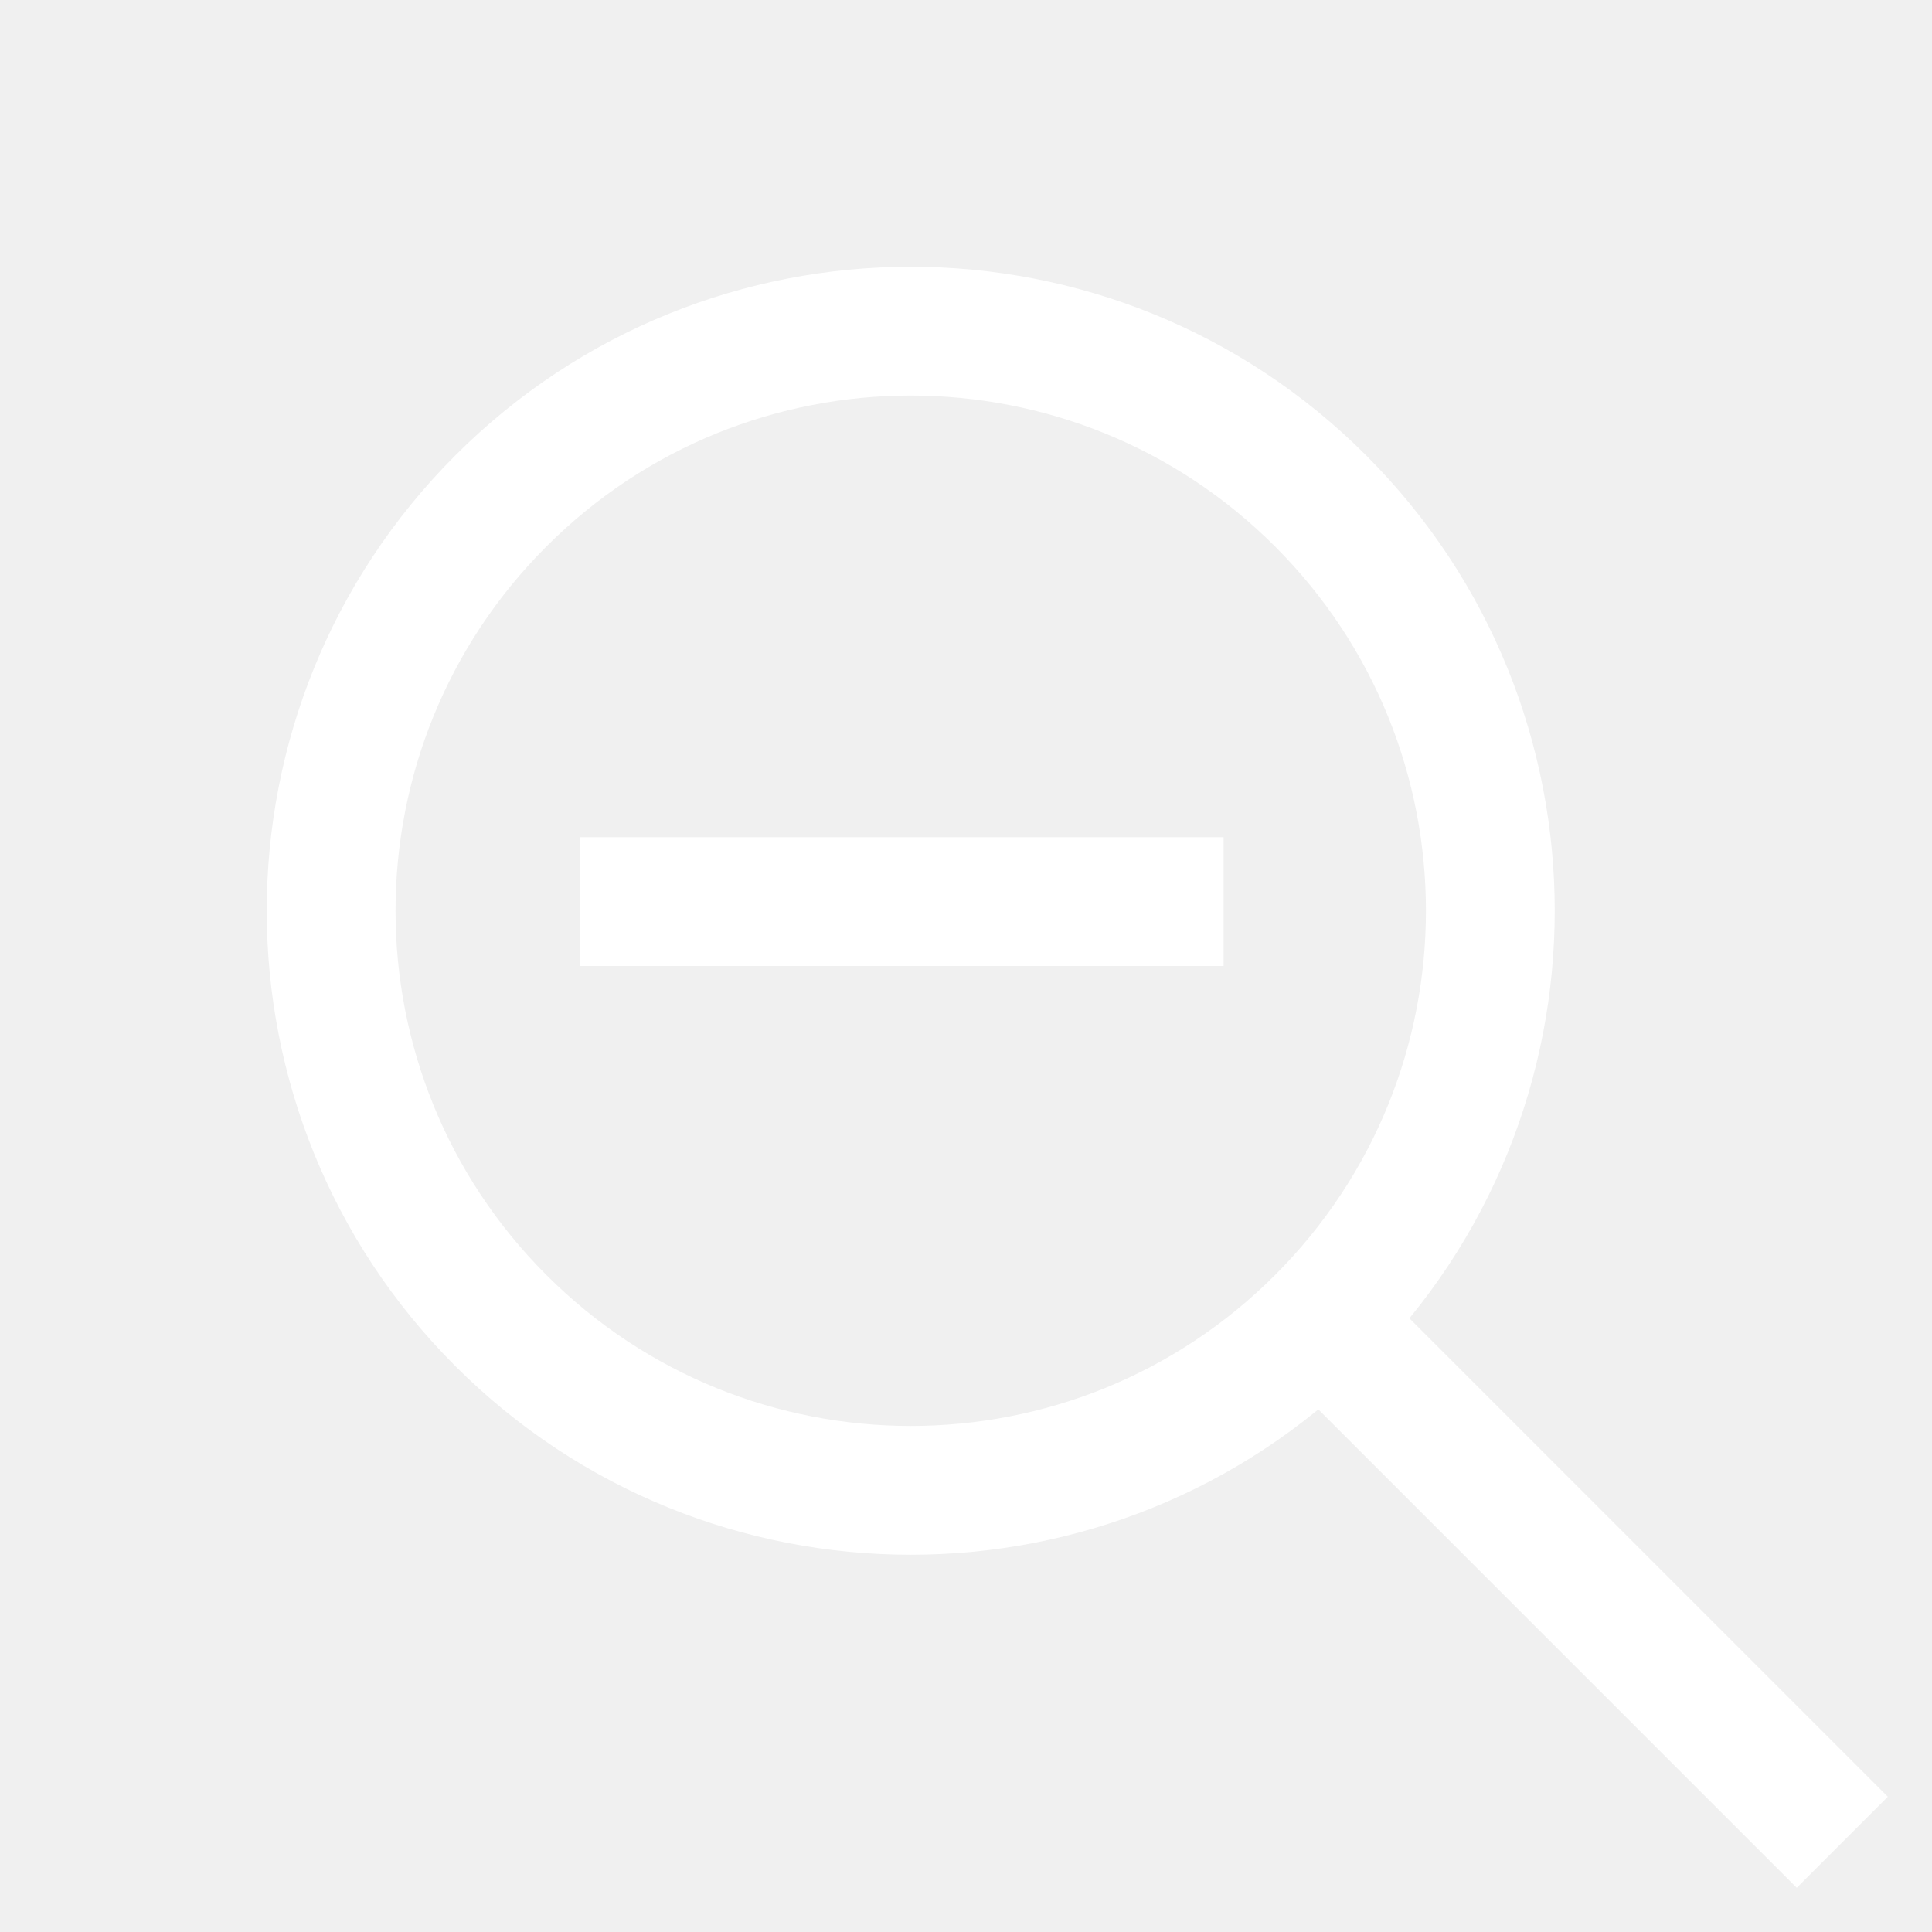
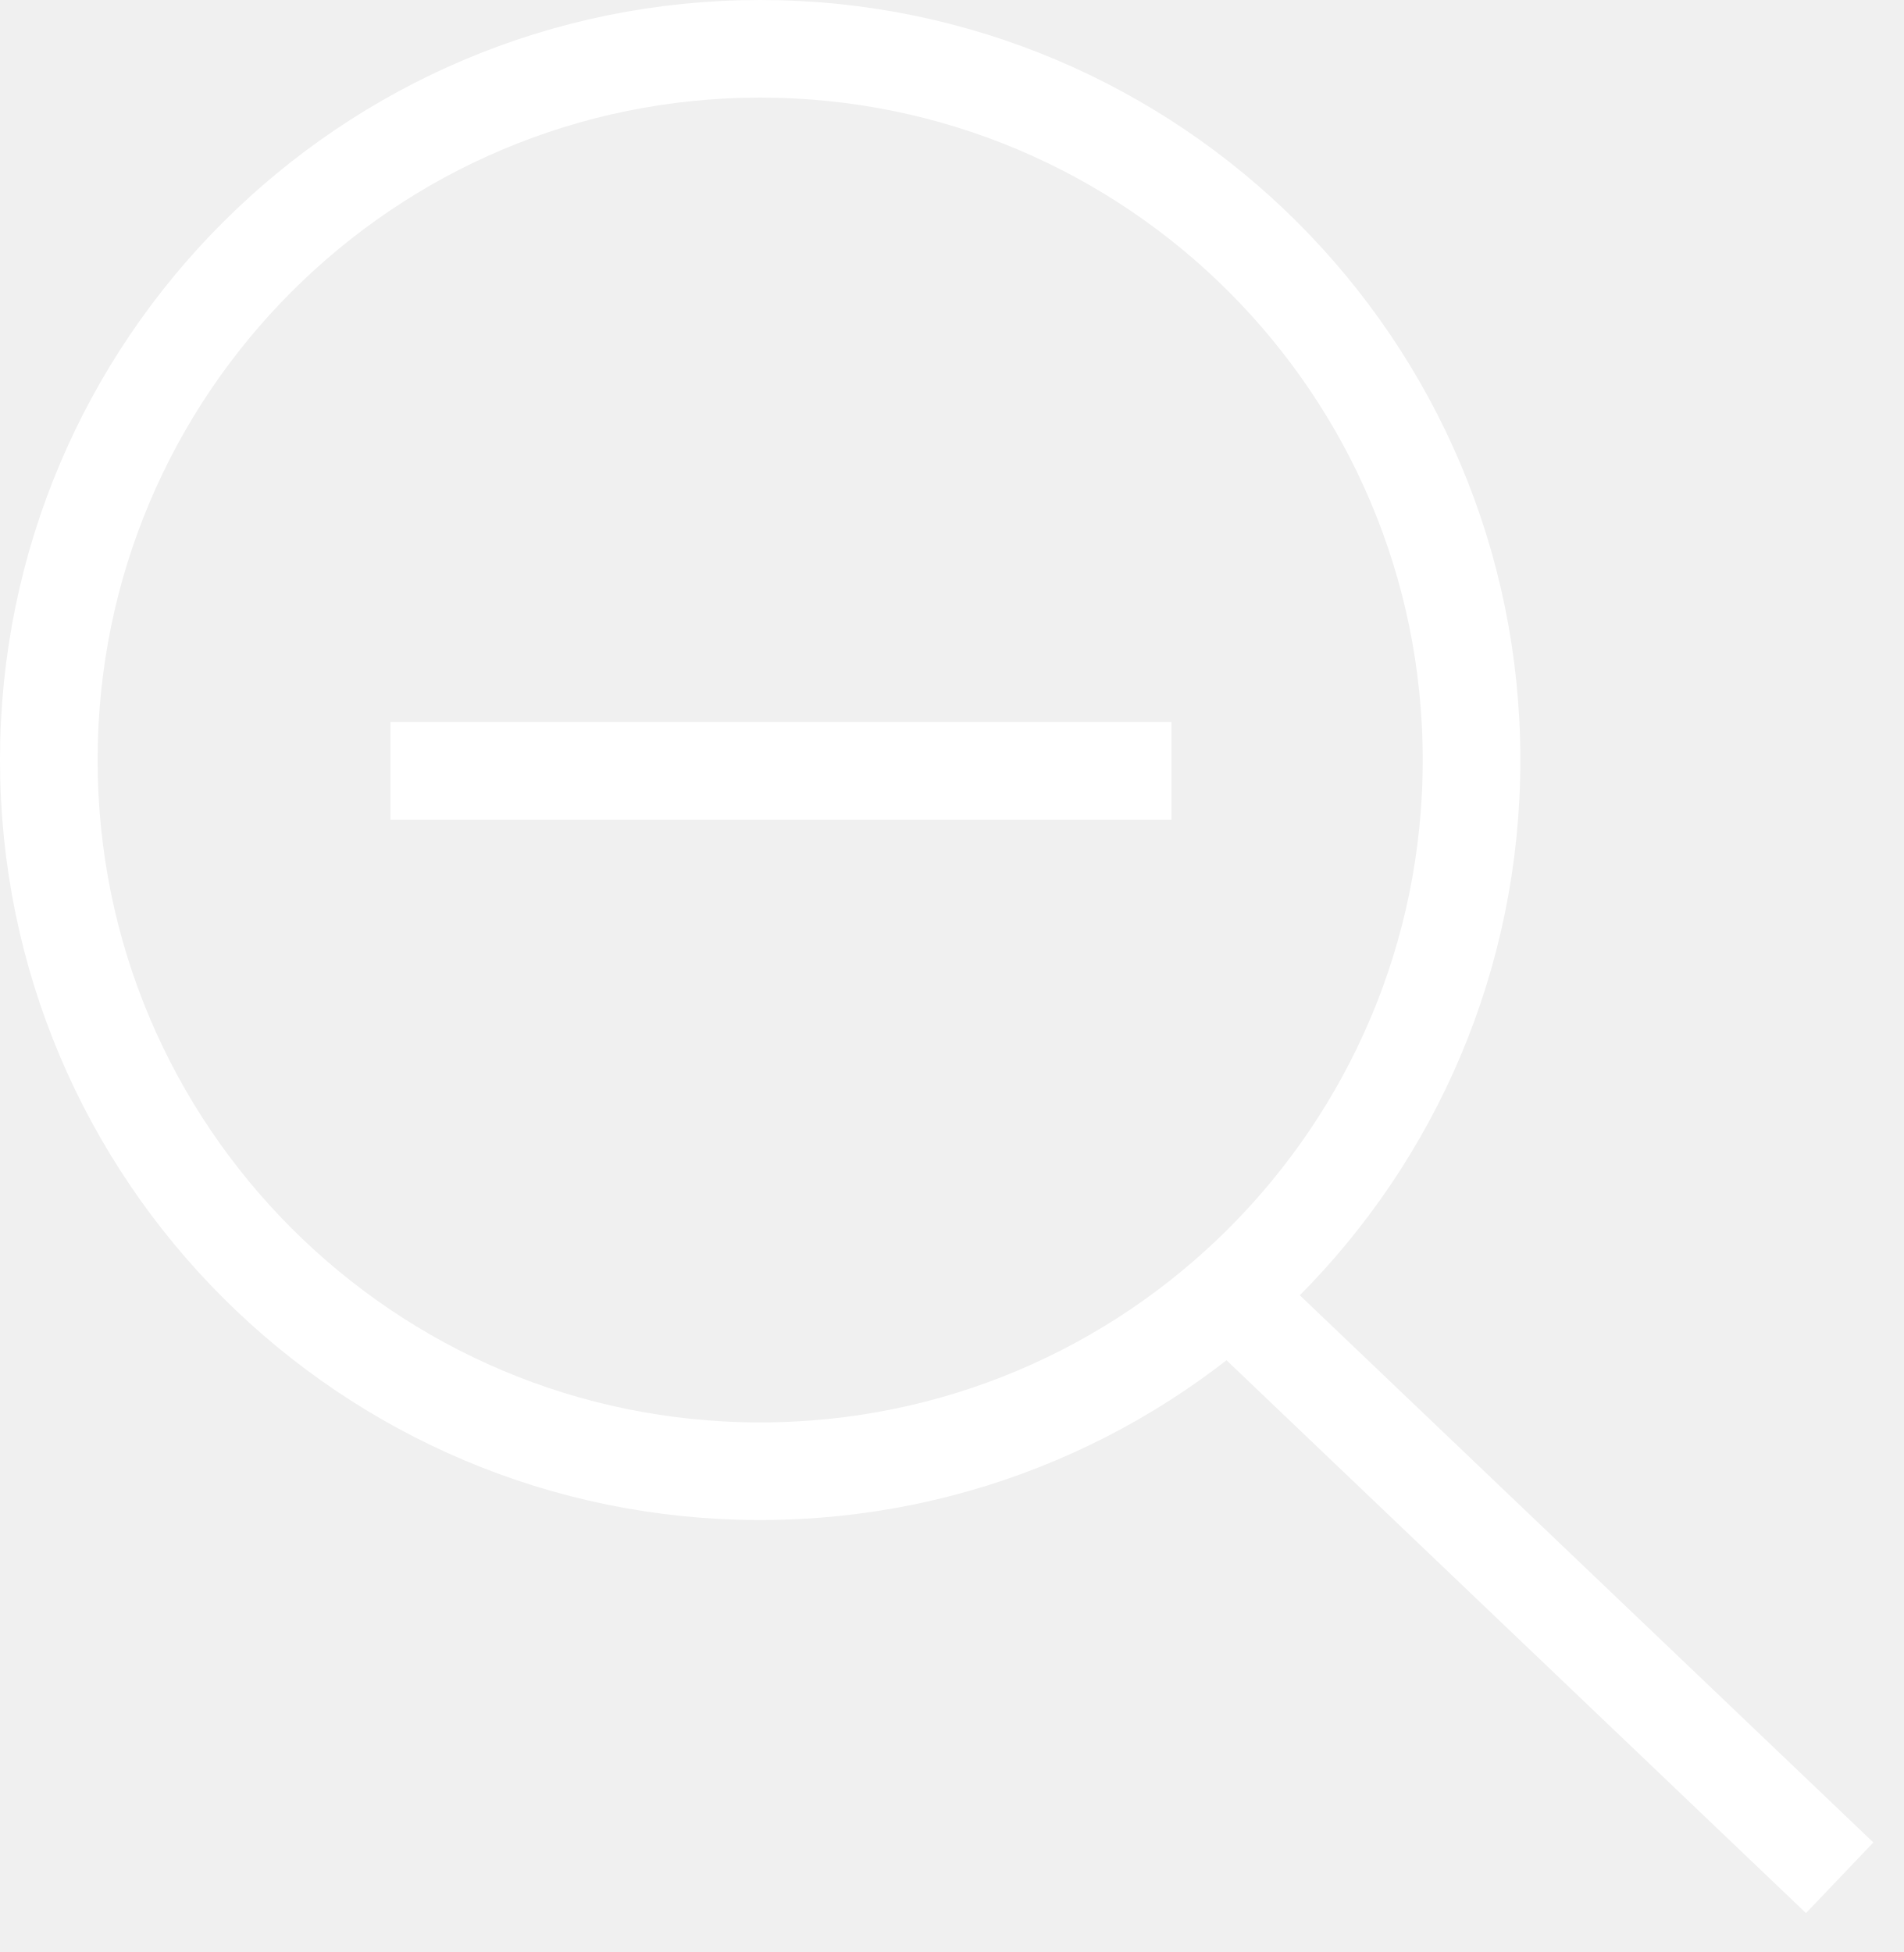
- <svg xmlns="http://www.w3.org/2000/svg" width="30" height="30" viewBox="0 0 30 30" fill="none">
-   <circle cx="14.142" cy="14.142" r="9" transform="rotate(-45 14.1421 14.1422)" stroke="white" stroke-width="2" />
-   <line x1="20.121" y1="20.121" x2="28.607" y2="28.607" stroke="white" stroke-width="2" />
-   <line x1="9" y1="14" x2="19" y2="14" stroke="white" stroke-width="2" />
+ <svg xmlns="http://www.w3.org/2000/svg" width="39" height="40" viewBox="0 0 39 40" fill="none">
+   <circle cx="15.574" cy="15.574" r="14.574" stroke="white" stroke-width="2" />
+   <line x1="24.69" y1="26.074" x2="37.69" y2="38.479" stroke="white" stroke-width="2" />
+   <line x1="8" y1="15.797" x2="24" y2="15.797" stroke="white" stroke-width="2" />
</svg>
